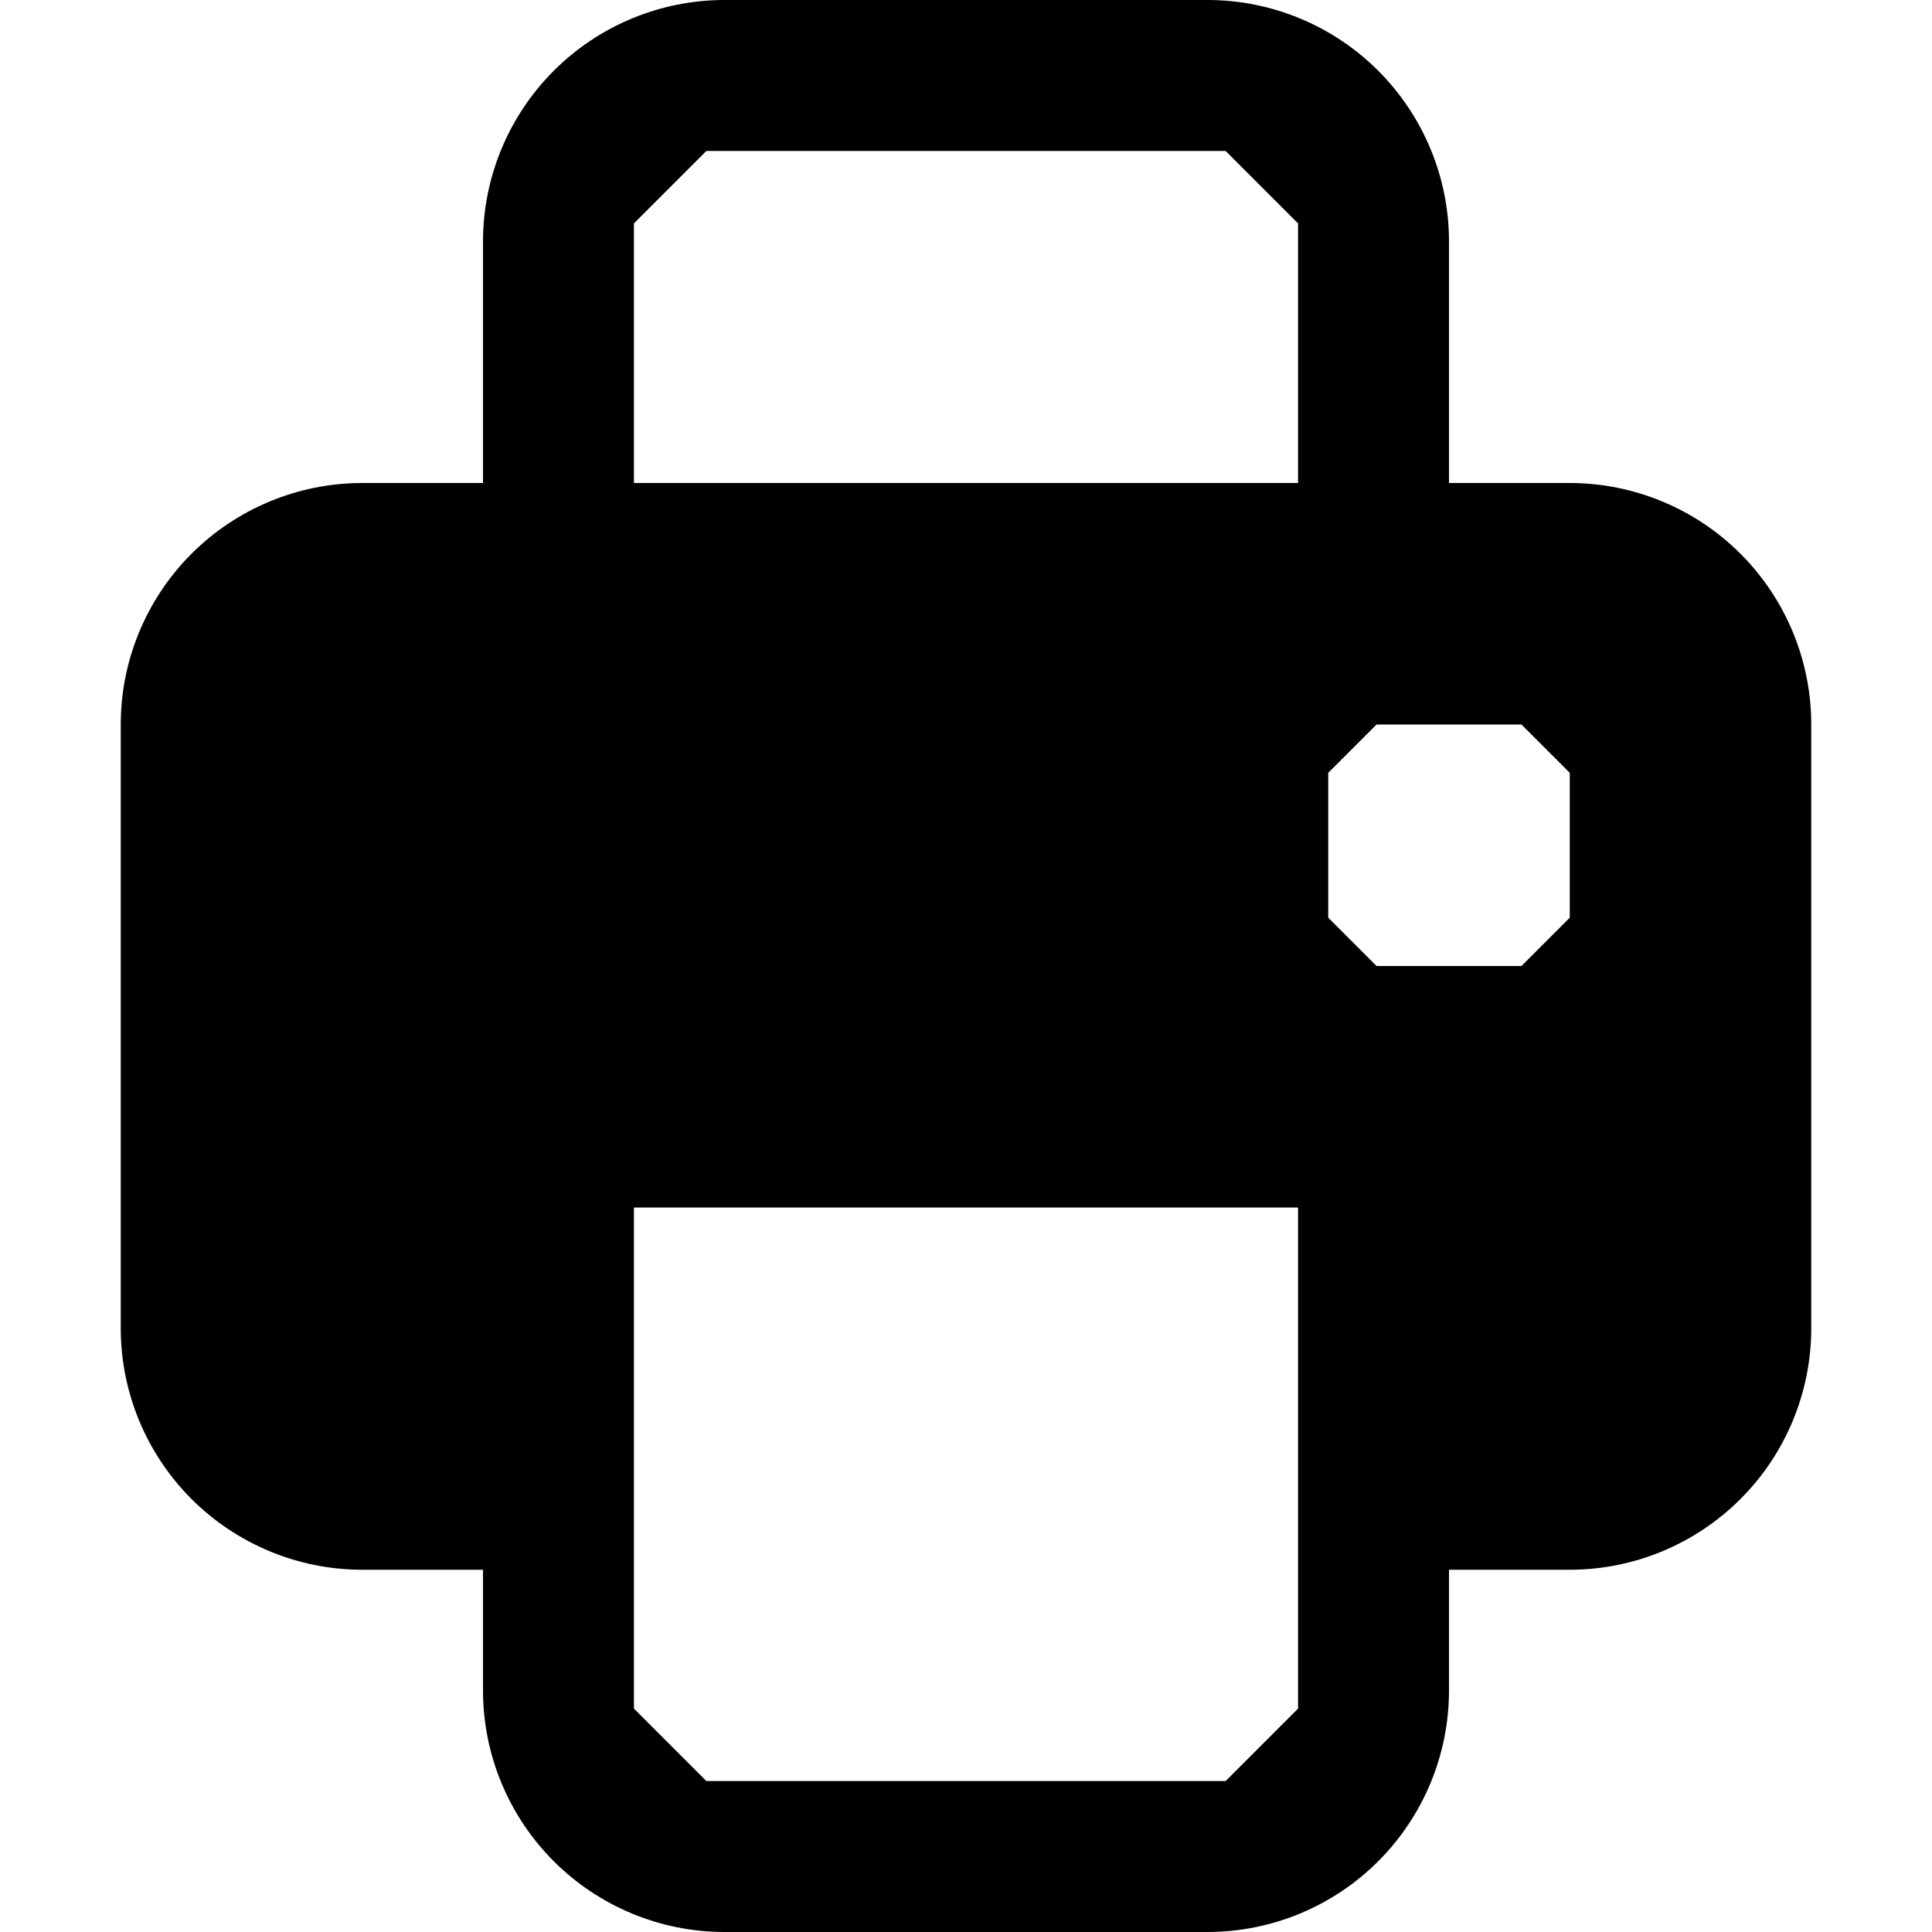
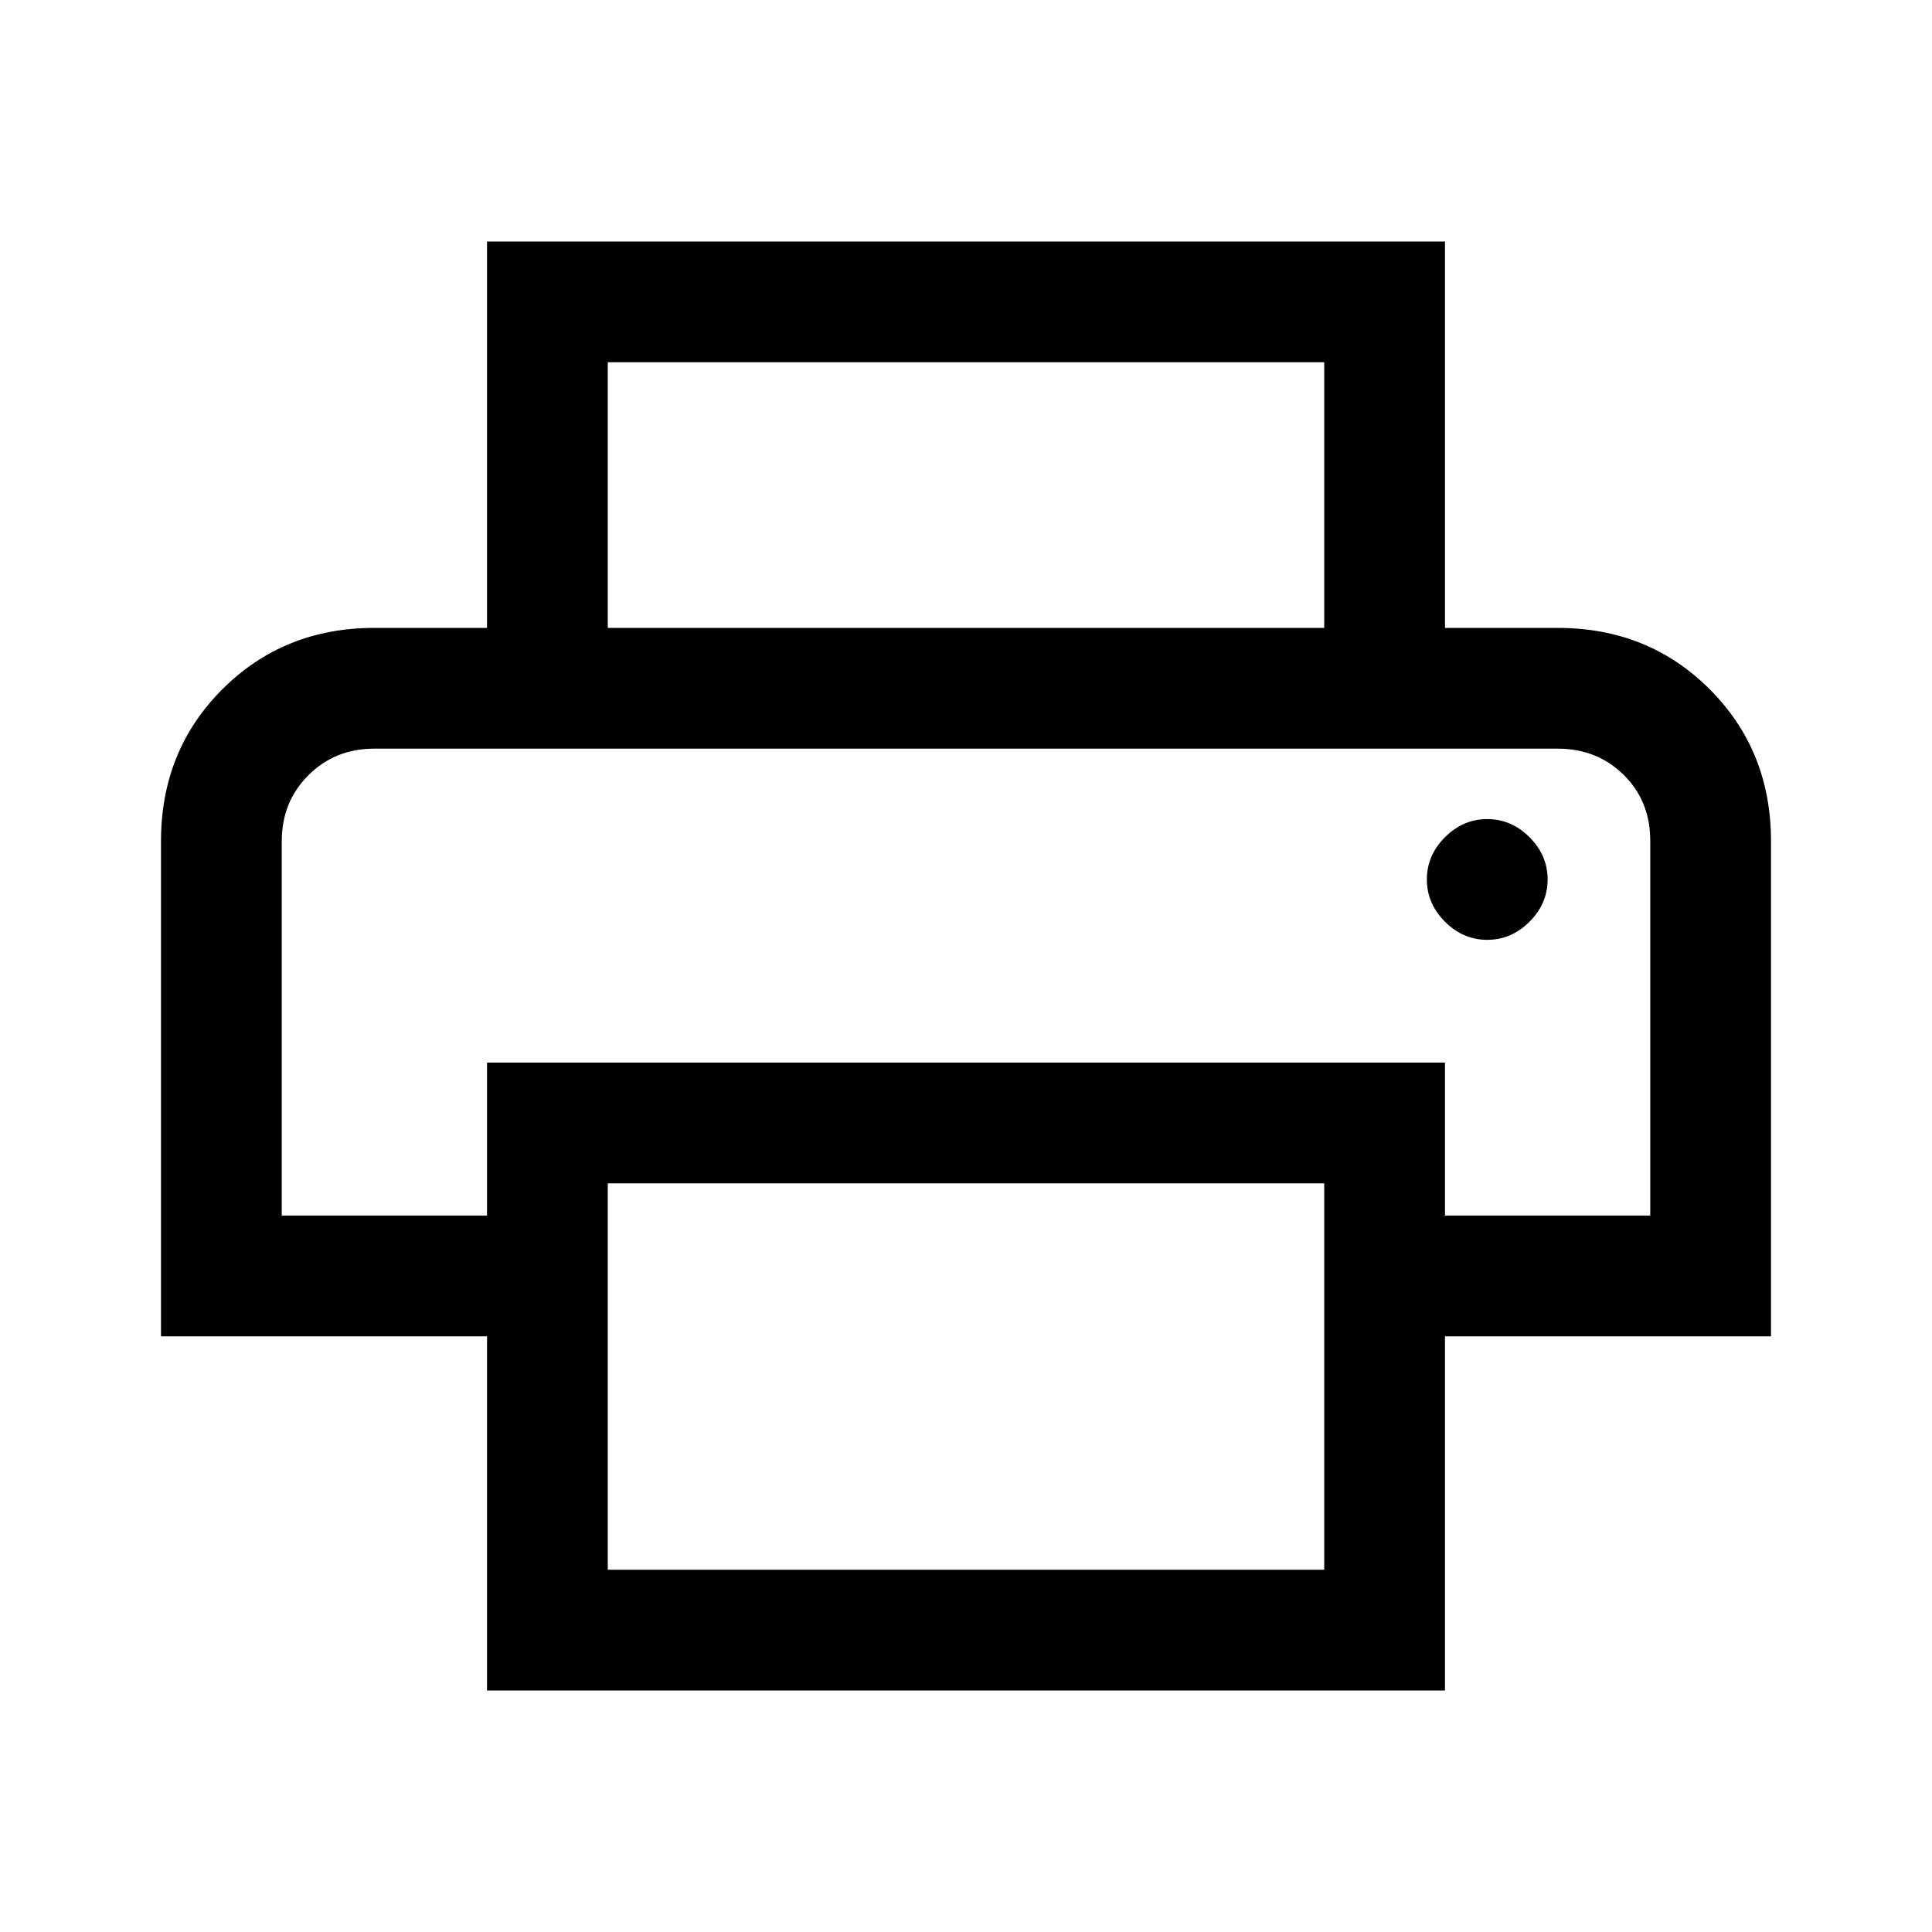
- <svg xmlns="http://www.w3.org/2000/svg" width="16" height="16" viewBox="0 0 16 16" fill="none">
-   <path d="M13 4H12V2C12 1.47 11.789 0.961 11.414 0.586C11.039 0.211 10.53 0 10 0L6 0C5.47 0 4.961 0.211 4.586 0.586C4.211 0.961 4 1.47 4 2V4H3C2.47 4 1.961 4.211 1.586 4.586C1.211 4.961 1 5.47 1 6V11C1 11.53 1.211 12.039 1.586 12.414C1.961 12.789 2.47 13 3 13H4V14C4 14.53 4.211 15.039 4.586 15.414C4.961 15.789 5.47 16 6 16H10C10.53 16 11.039 15.789 11.414 15.414C11.789 15.039 12 14.53 12 14V13H13C13.53 13 14.039 12.789 14.414 12.414C14.789 12.039 15 11.53 15 11V6C15 5.47 14.789 4.961 14.414 4.586C14.039 4.211 13.53 4 13 4V4ZM10.75 14.15L10.15 14.75H5.85L5.25 14.15V10H10.75V14.15ZM10.75 4H5.25V1.85L5.85 1.25H10.15L10.75 1.85V4V4ZM13 7.6L12.6 8H11.4L11 7.6V6.4L11.4 6H12.6L13 6.4V7.6Z" fill="black" />
+ <svg xmlns="http://www.w3.org/2000/svg" height="24" viewBox="0 96 960 960" width="24">
+   <path d="M658 408V276H302v132h-60V216h476v192h-60Zm-518 60h680-680Zm599 95q12 0 21-9t9-21q0-12-9-21t-21-9q-12 0-21 9t-9 21q0 12 9 21t21 9Zm-81 313V684H302v192h356Zm60 60H242V760H80V514q0-45.05 30.5-75.525Q141 408 186 408h588q45.05 0 75.525 30.475Q880 468.95 880 514v246H718v176Zm102-236V513.785Q820 494 806.775 481 793.55 468 774 468H186q-19.55 0-32.775 13.225Q140 494.45 140 514v186h102v-76h476v76h102Z" />
</svg>
